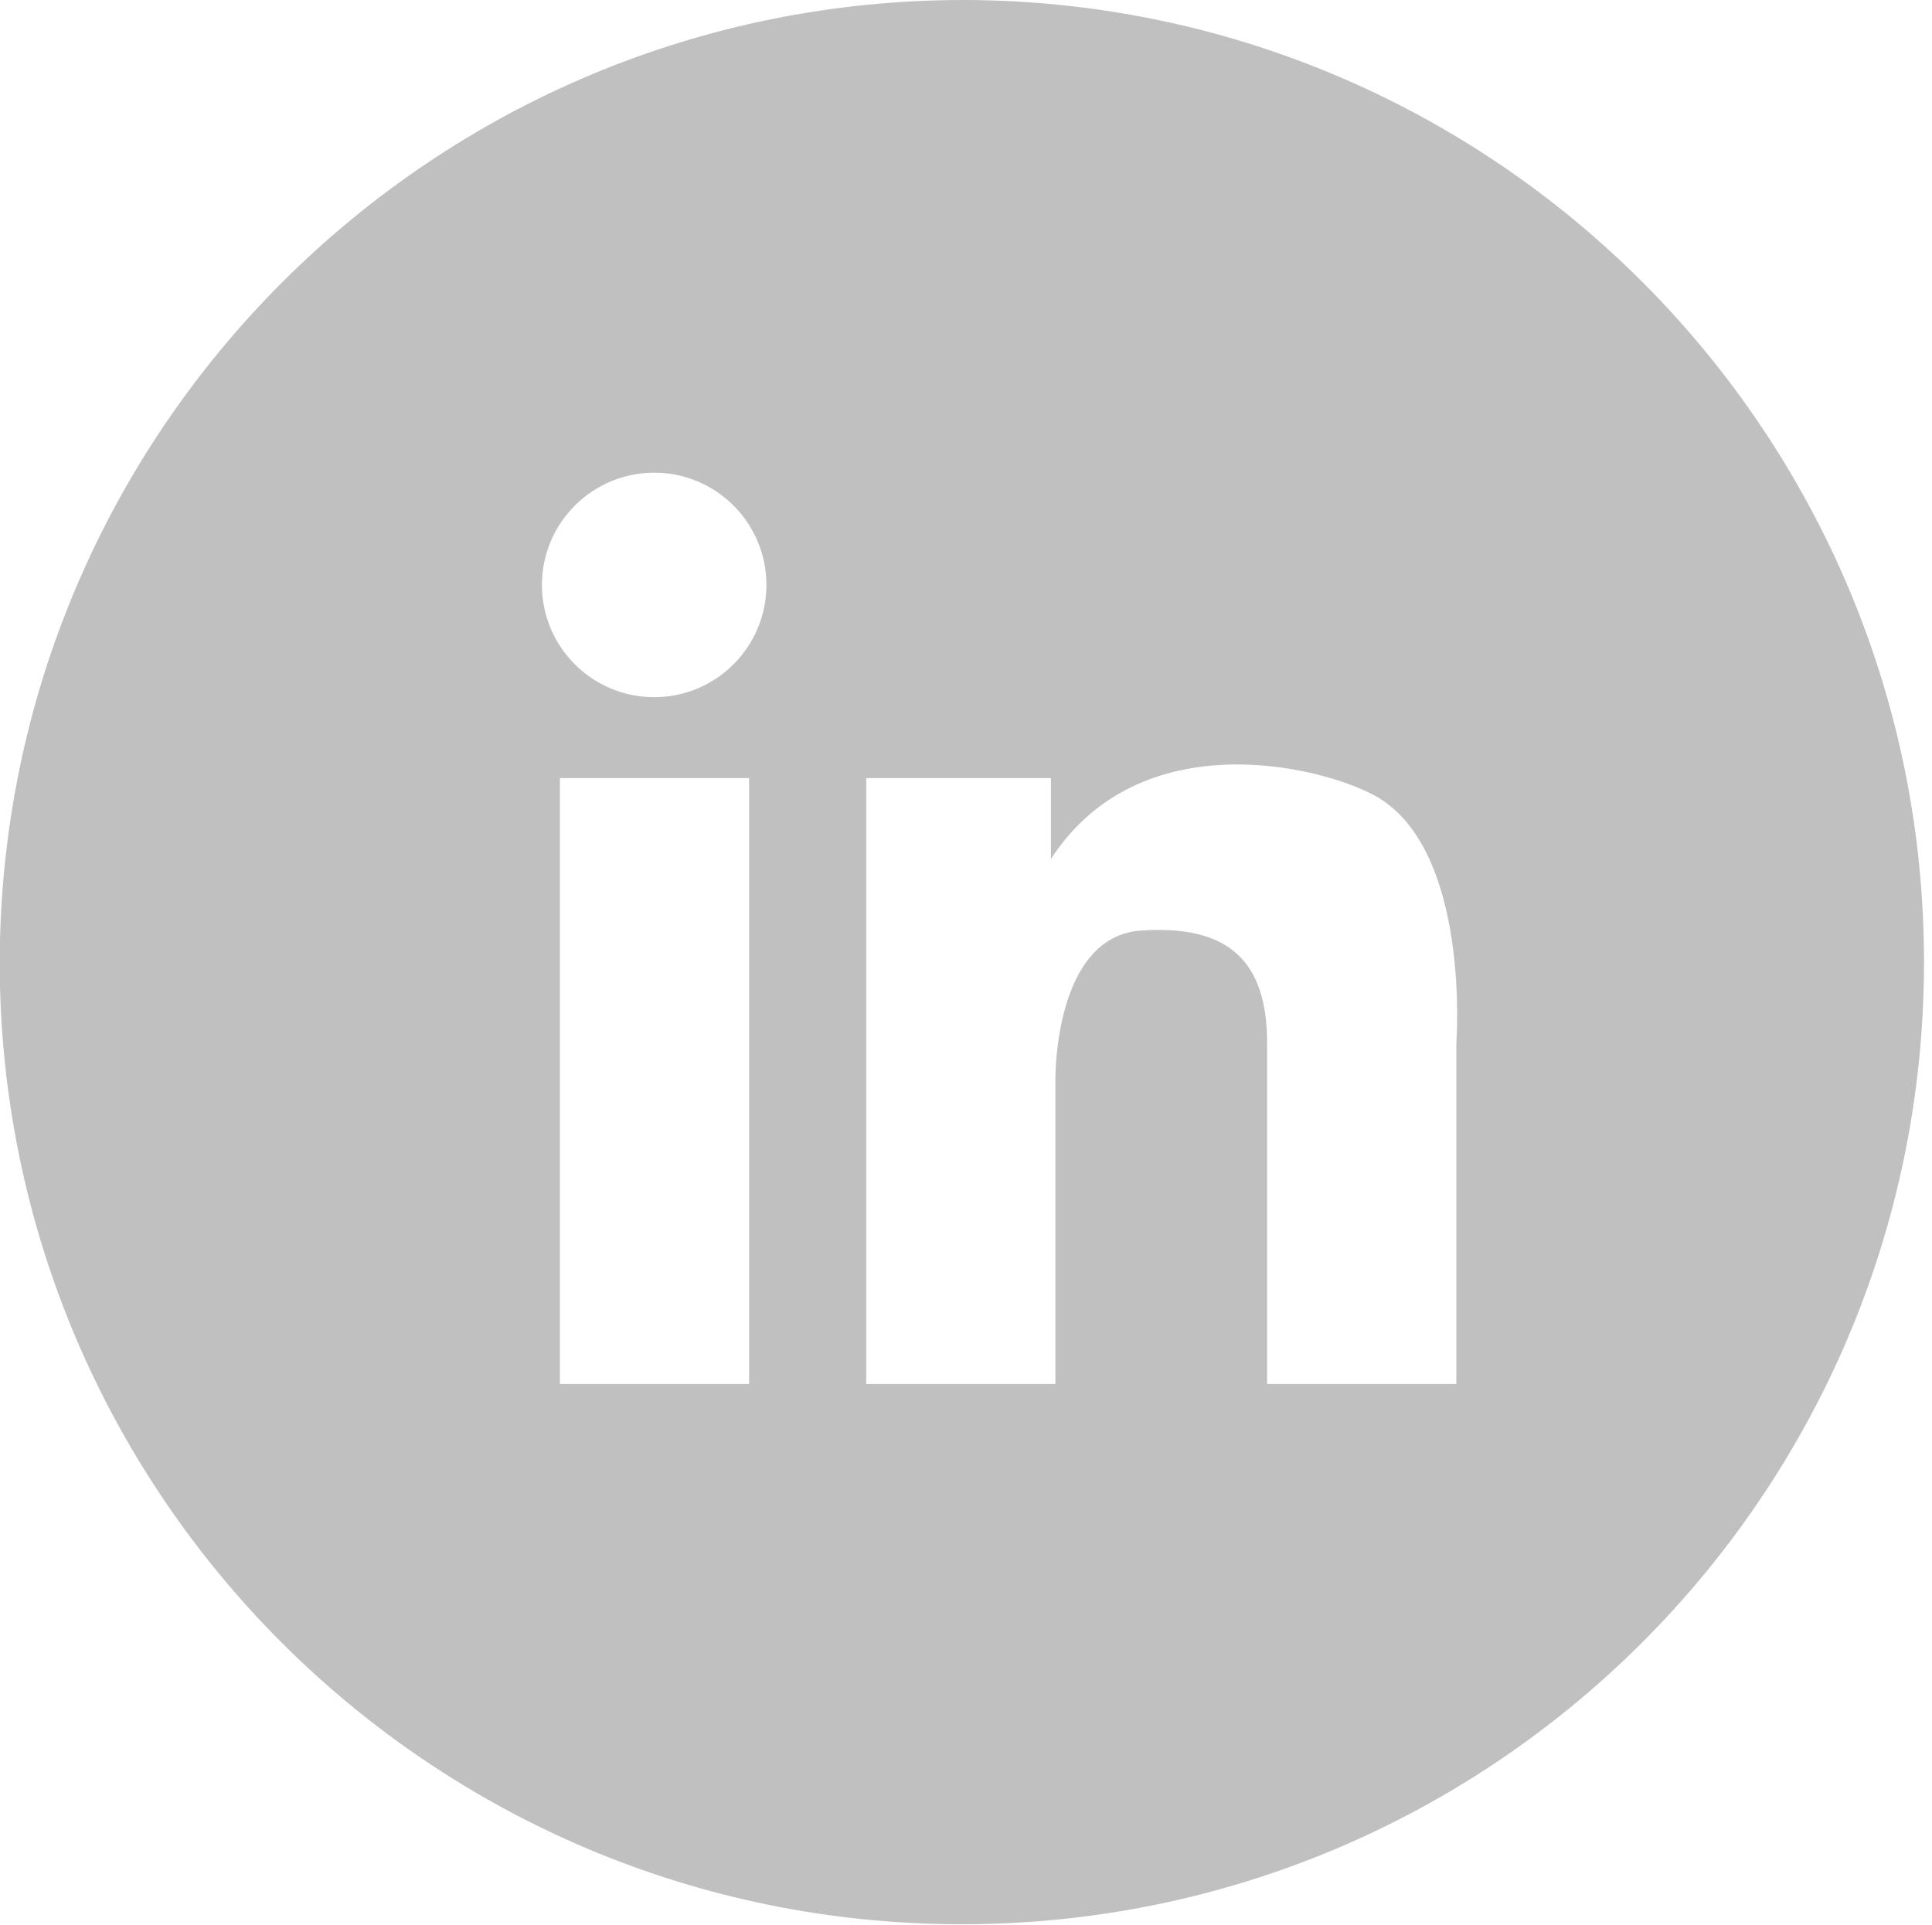
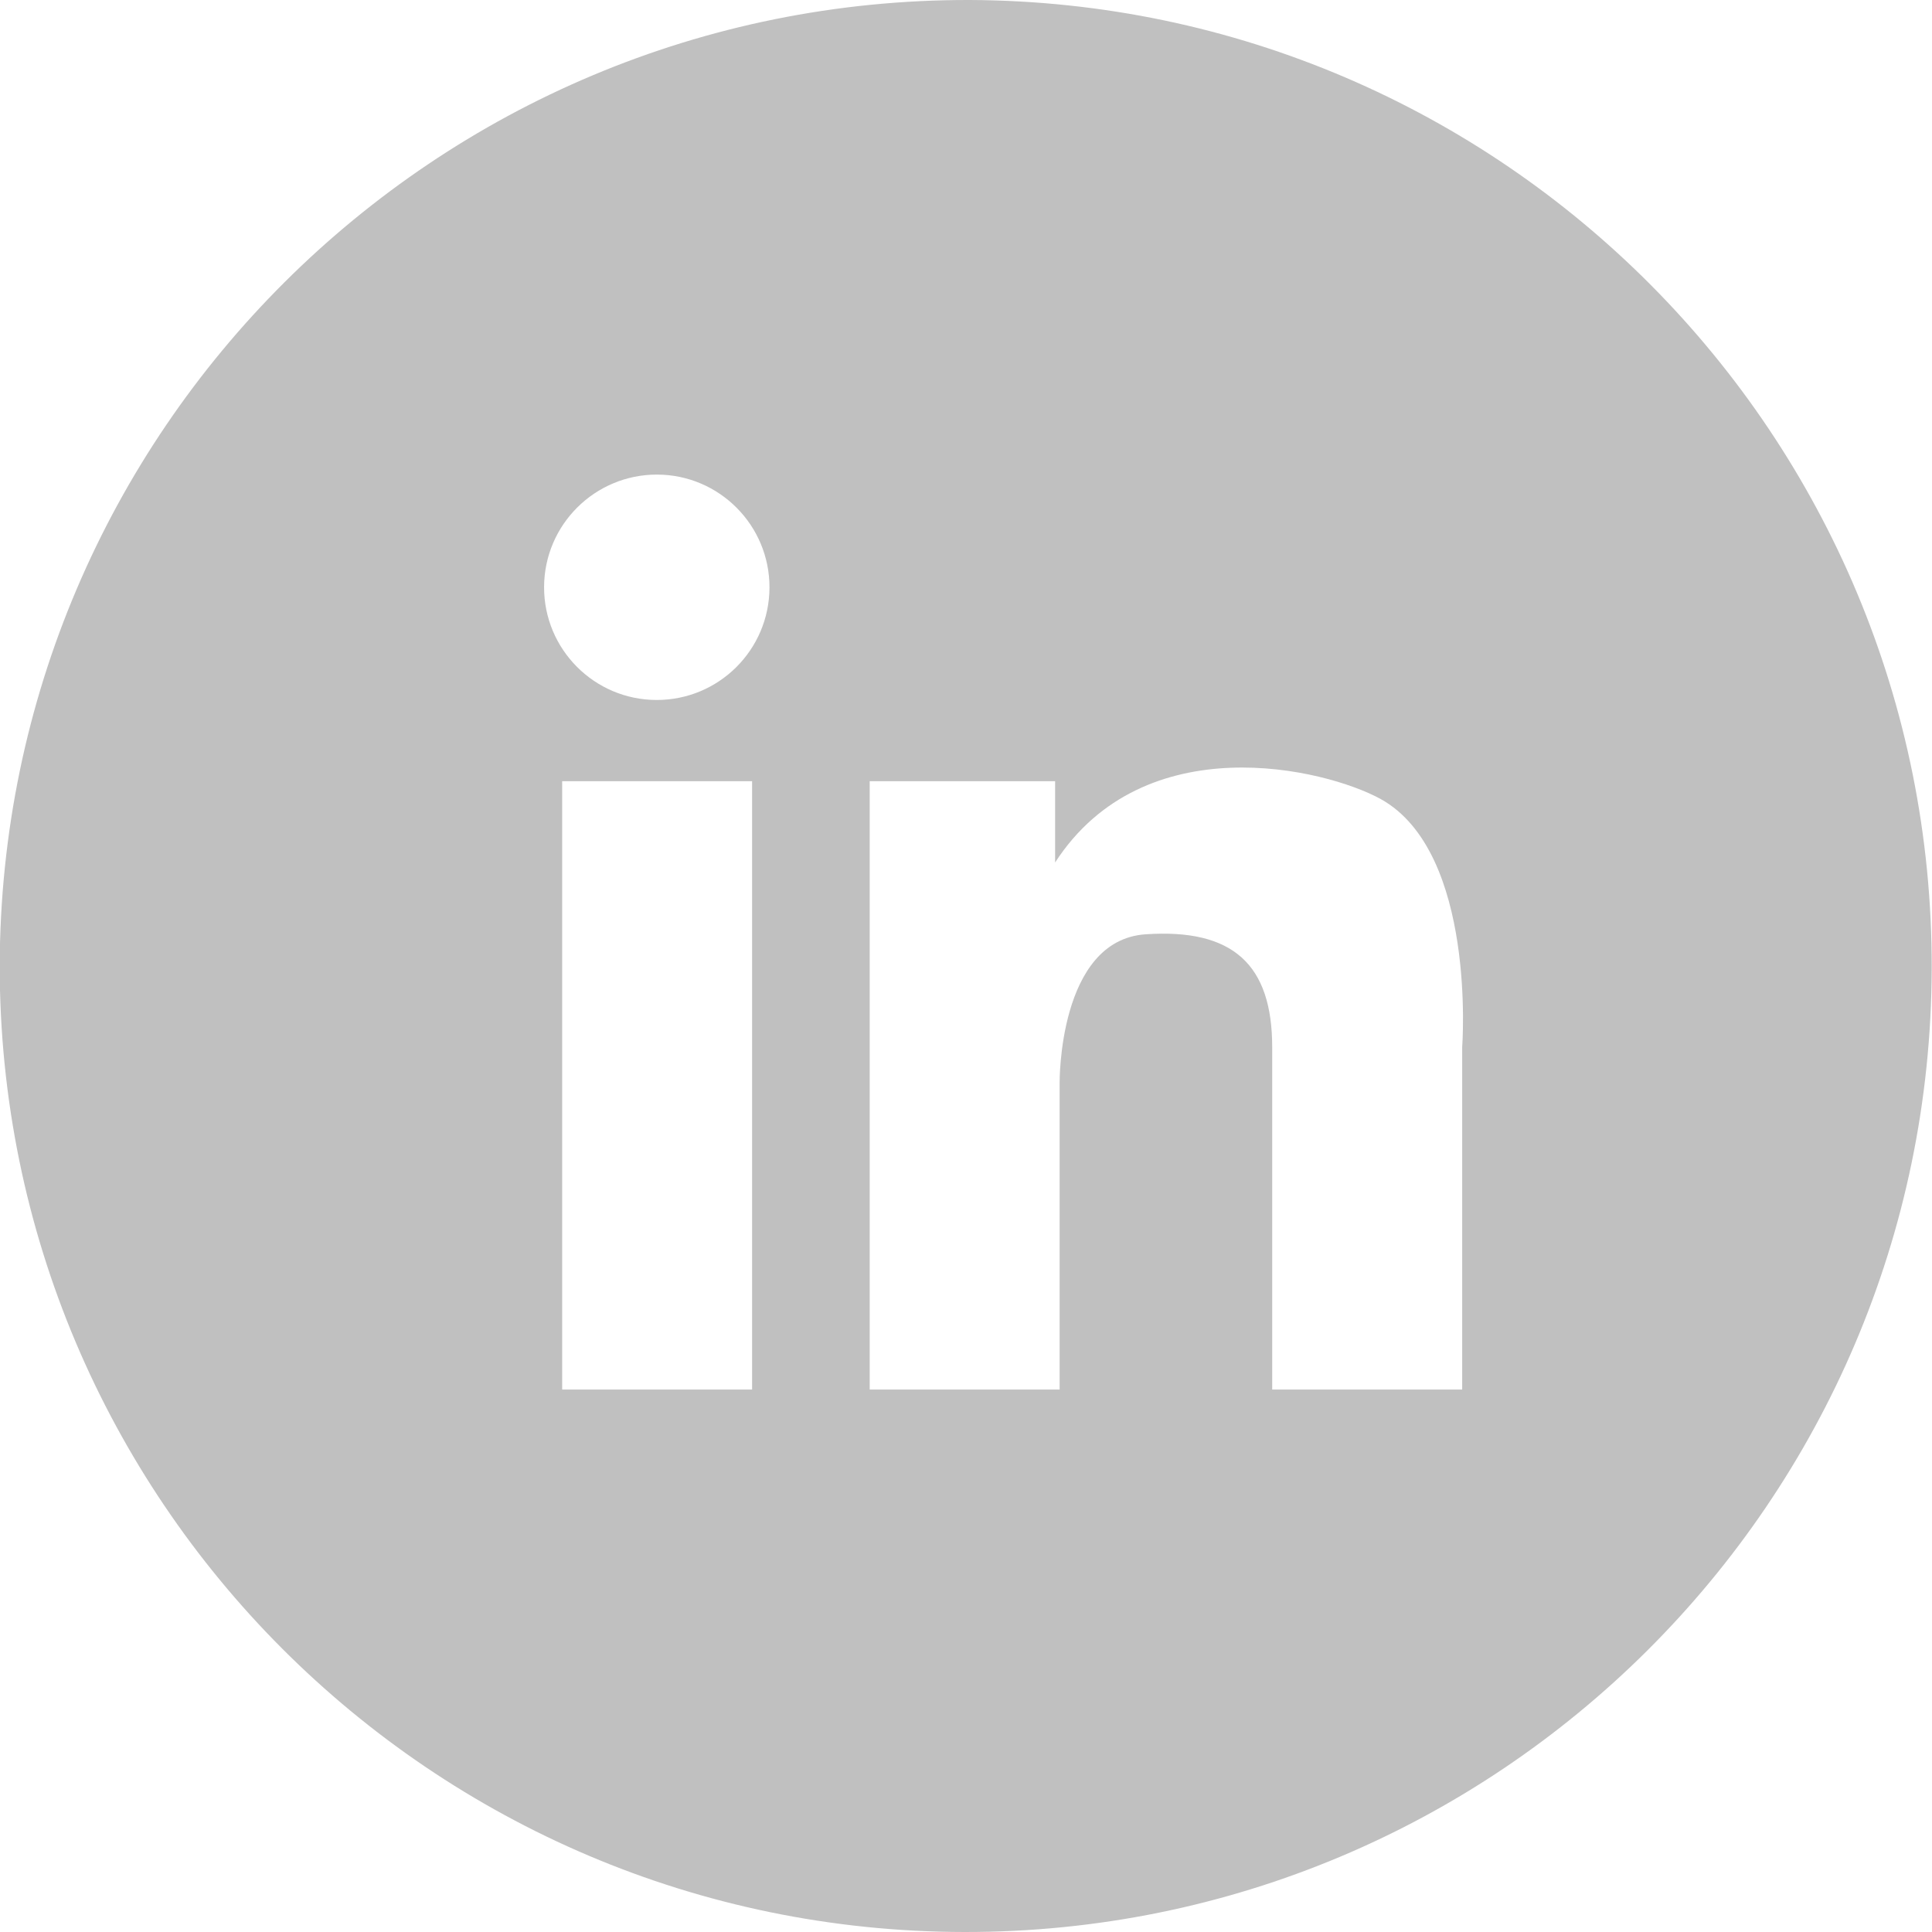
- <svg xmlns="http://www.w3.org/2000/svg" width="39.156" height="39" viewBox="0 0 39.156 39">
-   <defs>
-     <style>
-       .cls-1 {
-         fill: silver;
-         fill-rule: evenodd;
-       }
-     </style>
-   </defs>
-   <path id="social-linkedin.svg" class="cls-1" d="M572.419,3318a19.5,19.5,0,1,1-19.581,19.5A19.541,19.541,0,0,1,572.419,3318Zm-6.31,9.58a2.275,2.275,0,1,1-2.282,2.27A2.278,2.278,0,0,1,566.109,3327.58Zm-1.917,6.19v12.28h3.834v-12.28h-3.834Zm6.208,0v12.28h3.834v-6.19s-0.03-2.88,1.735-3,2.556,0.61,2.556,2.28v6.91h3.835v-6.91s0.3-3.93-1.644-5.01c-1.129-.62-4.777-1.49-6.573,1.28v-1.64H570.4Z" transform="translate(-552.844 -3318)" />
+ <svg xmlns="http://www.w3.org/2000/svg" width="39" height="39" viewBox="0 0 39 39">
+   <path fill="#C0C0C0" fill-rule="evenodd" d="M20.575,-6.77626358e-21 C31.334,0.045 40.024,8.795 39.994,19.554 C39.964,30.313 31.226,39.015 20.467,39 C9.708,38.985 0.994,30.259 0.994,19.5 C1.017,8.708 9.783,-0.022 20.575,-6.77626358e-21 Z M14.265,9.58 C15.521,9.584 16.536,10.605 16.533,11.861 C16.529,13.118 15.509,14.133 14.252,14.13 C12.996,14.127 11.98,13.106 11.983,11.85 C11.987,10.593 13.008,9.578 14.265,9.58 L14.265,9.58 Z M12.348,15.77 L12.348,28.05 L16.182,28.05 L16.182,15.77 L12.348,15.77 Z M18.556,15.77 L18.556,28.05 L22.39,28.05 L22.39,21.86 C22.39,21.86 22.36,18.98 24.125,18.86 C25.89,18.74 26.681,19.47 26.681,21.14 L26.681,28.05 L30.516,28.05 L30.516,21.14 C30.516,21.14 30.816,17.21 28.872,16.13 C27.743,15.51 24.095,14.64 22.299,17.41 L22.299,15.77 L18.556,15.77 L18.556,15.77 Z" transform="translate(-1)" />
</svg>
